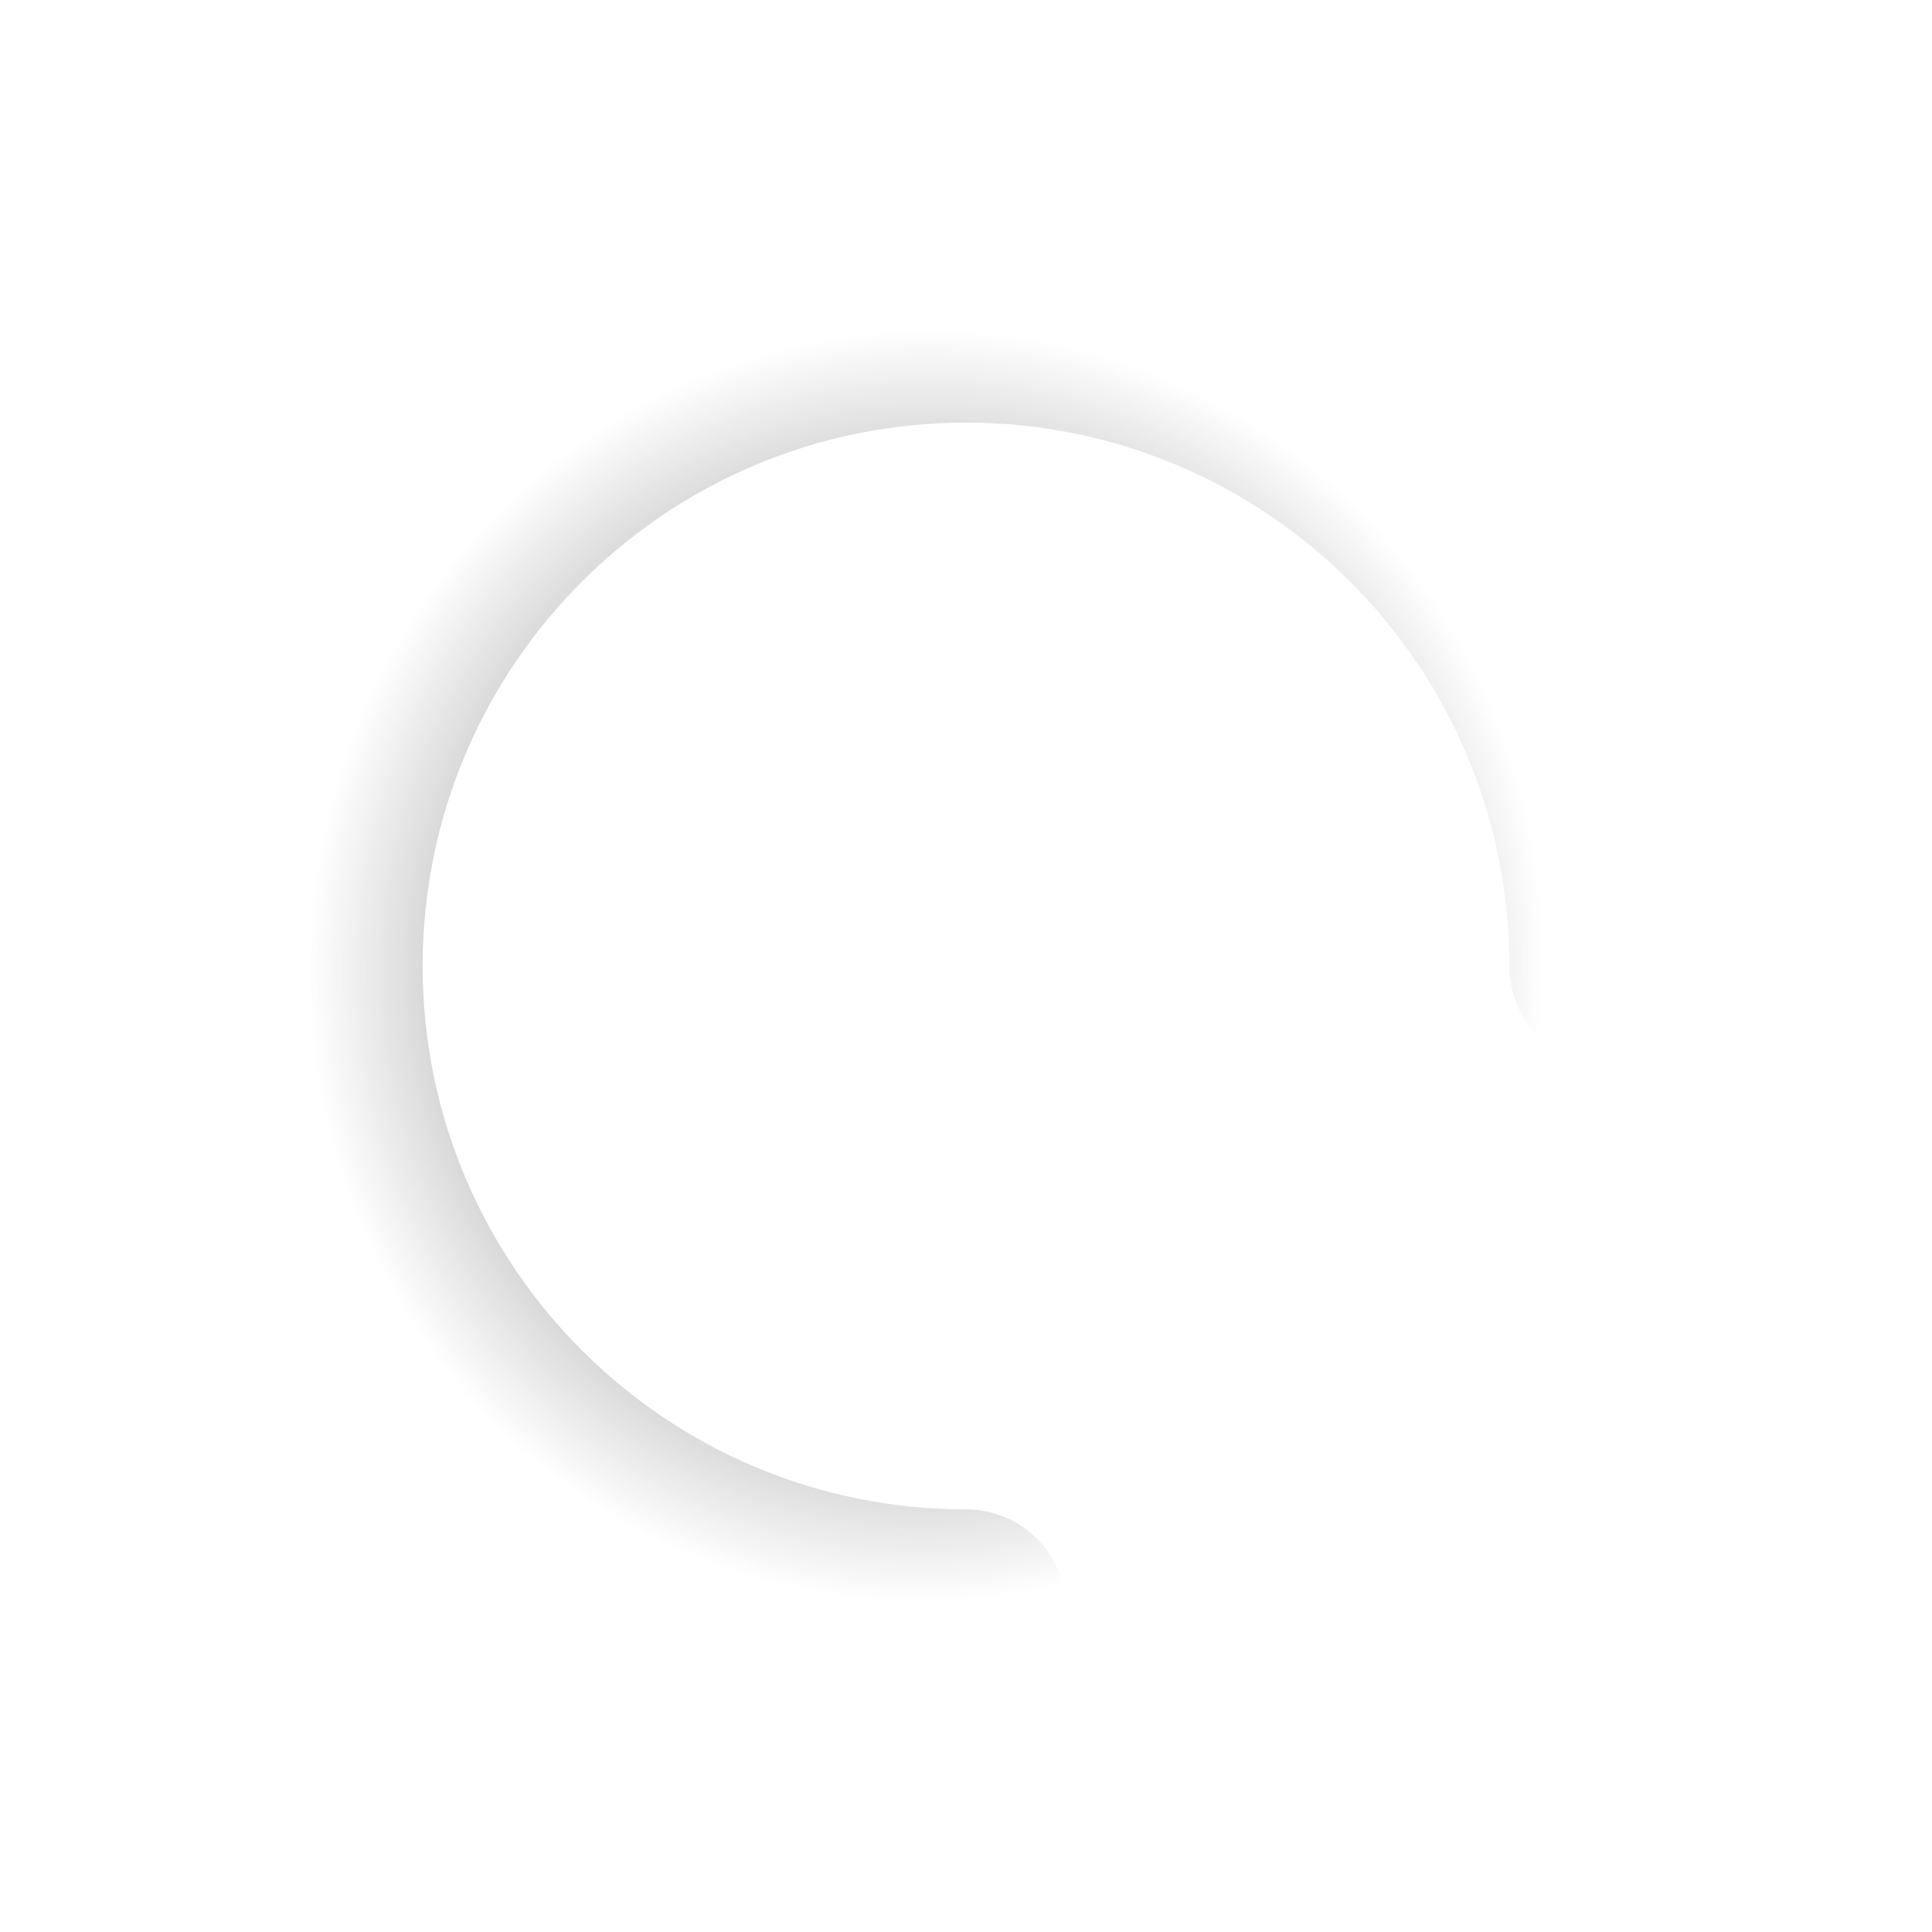
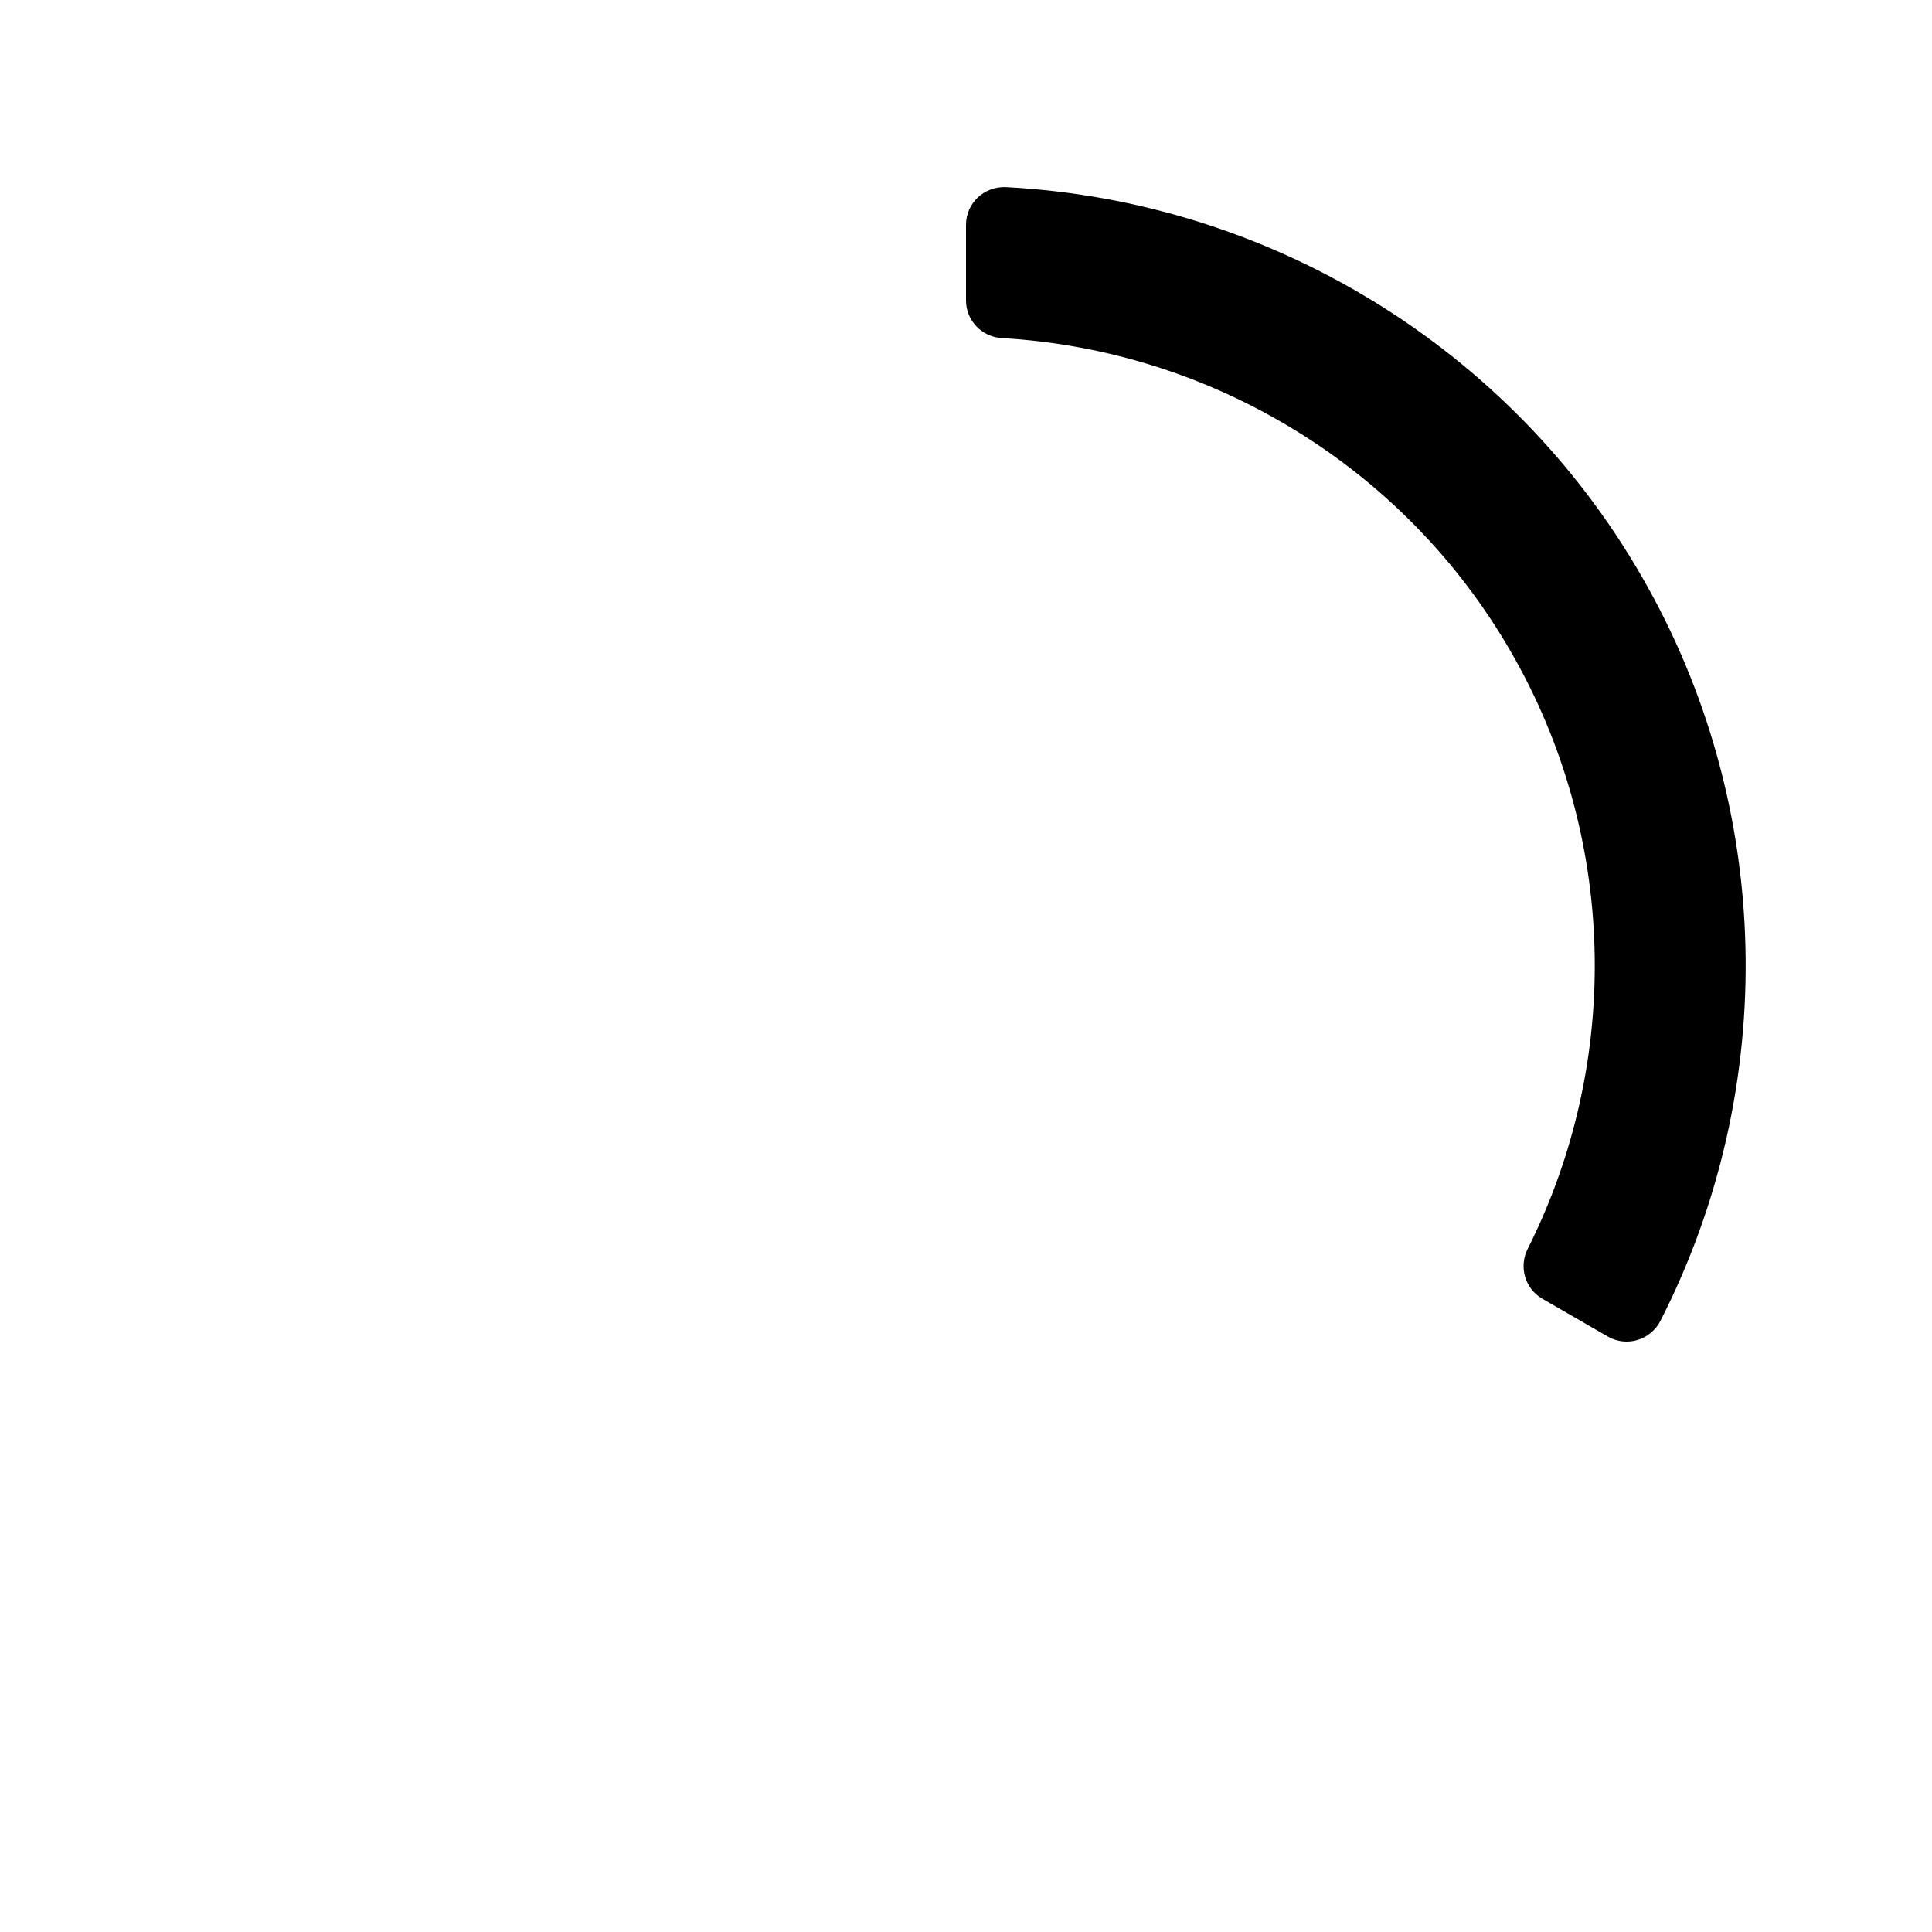
- <svg xmlns="http://www.w3.org/2000/svg" width="24" height="24" viewBox="0 0 24 24" fill="none">
-   <path fill-rule="evenodd" clip-rule="evenodd" d="M18.75 12C18.75 8.272 15.728 5.25 12 5.25C8.272 5.25 5.25 8.272 5.25 12C5.25 15.728 8.272 18.75 12 18.75C12.69 18.75 13.25 19.31 13.25 20C13.25 20.69 12.69 21.25 12 21.25C6.891 21.25 2.75 17.109 2.75 12C2.75 6.891 6.891 2.75 12 2.75C17.109 2.75 21.25 6.891 21.25 12C21.25 12.69 20.69 13.25 20 13.25C19.31 13.25 18.75 12.69 18.75 12Z" fill="url(#paint0_angular_2901_786)" />
-   <defs>
-     <radialGradient id="paint0_angular_2901_786" cx="0" cy="0" r="1" gradientUnits="userSpaceOnUse" gradientTransform="translate(11.5 12) rotate(15.5241) scale(9.34077 9.54882)">
-       <stop stop-color="#333333" />
-       <stop offset="0.823" stop-color="#333333" stop-opacity="0" />
-       <stop offset="1" stop-color="#333333" stop-opacity="0" />
-     </radialGradient>
-   </defs>
+ <svg xmlns="http://www.w3.org/2000/svg" width="22" height="22" viewBox="0 0 22 22" fill="none">
+   <path d="M18.309 15.22L17.563 14.789C17.365 14.675 17.293 14.425 17.396 14.221C18.475 12.076 18.411 9.507 17.203 7.419C15.999 5.328 13.805 3.988 11.409 3.85C11.18 3.837 11 3.651 11 3.421V2.56C11 2.313 11.208 2.119 11.455 2.131C14.447 2.286 17.19 3.953 18.692 6.56C20.198 9.163 20.27 12.372 18.908 15.04C18.795 15.26 18.523 15.343 18.309 15.22Z" fill="currentColor" />
</svg>
